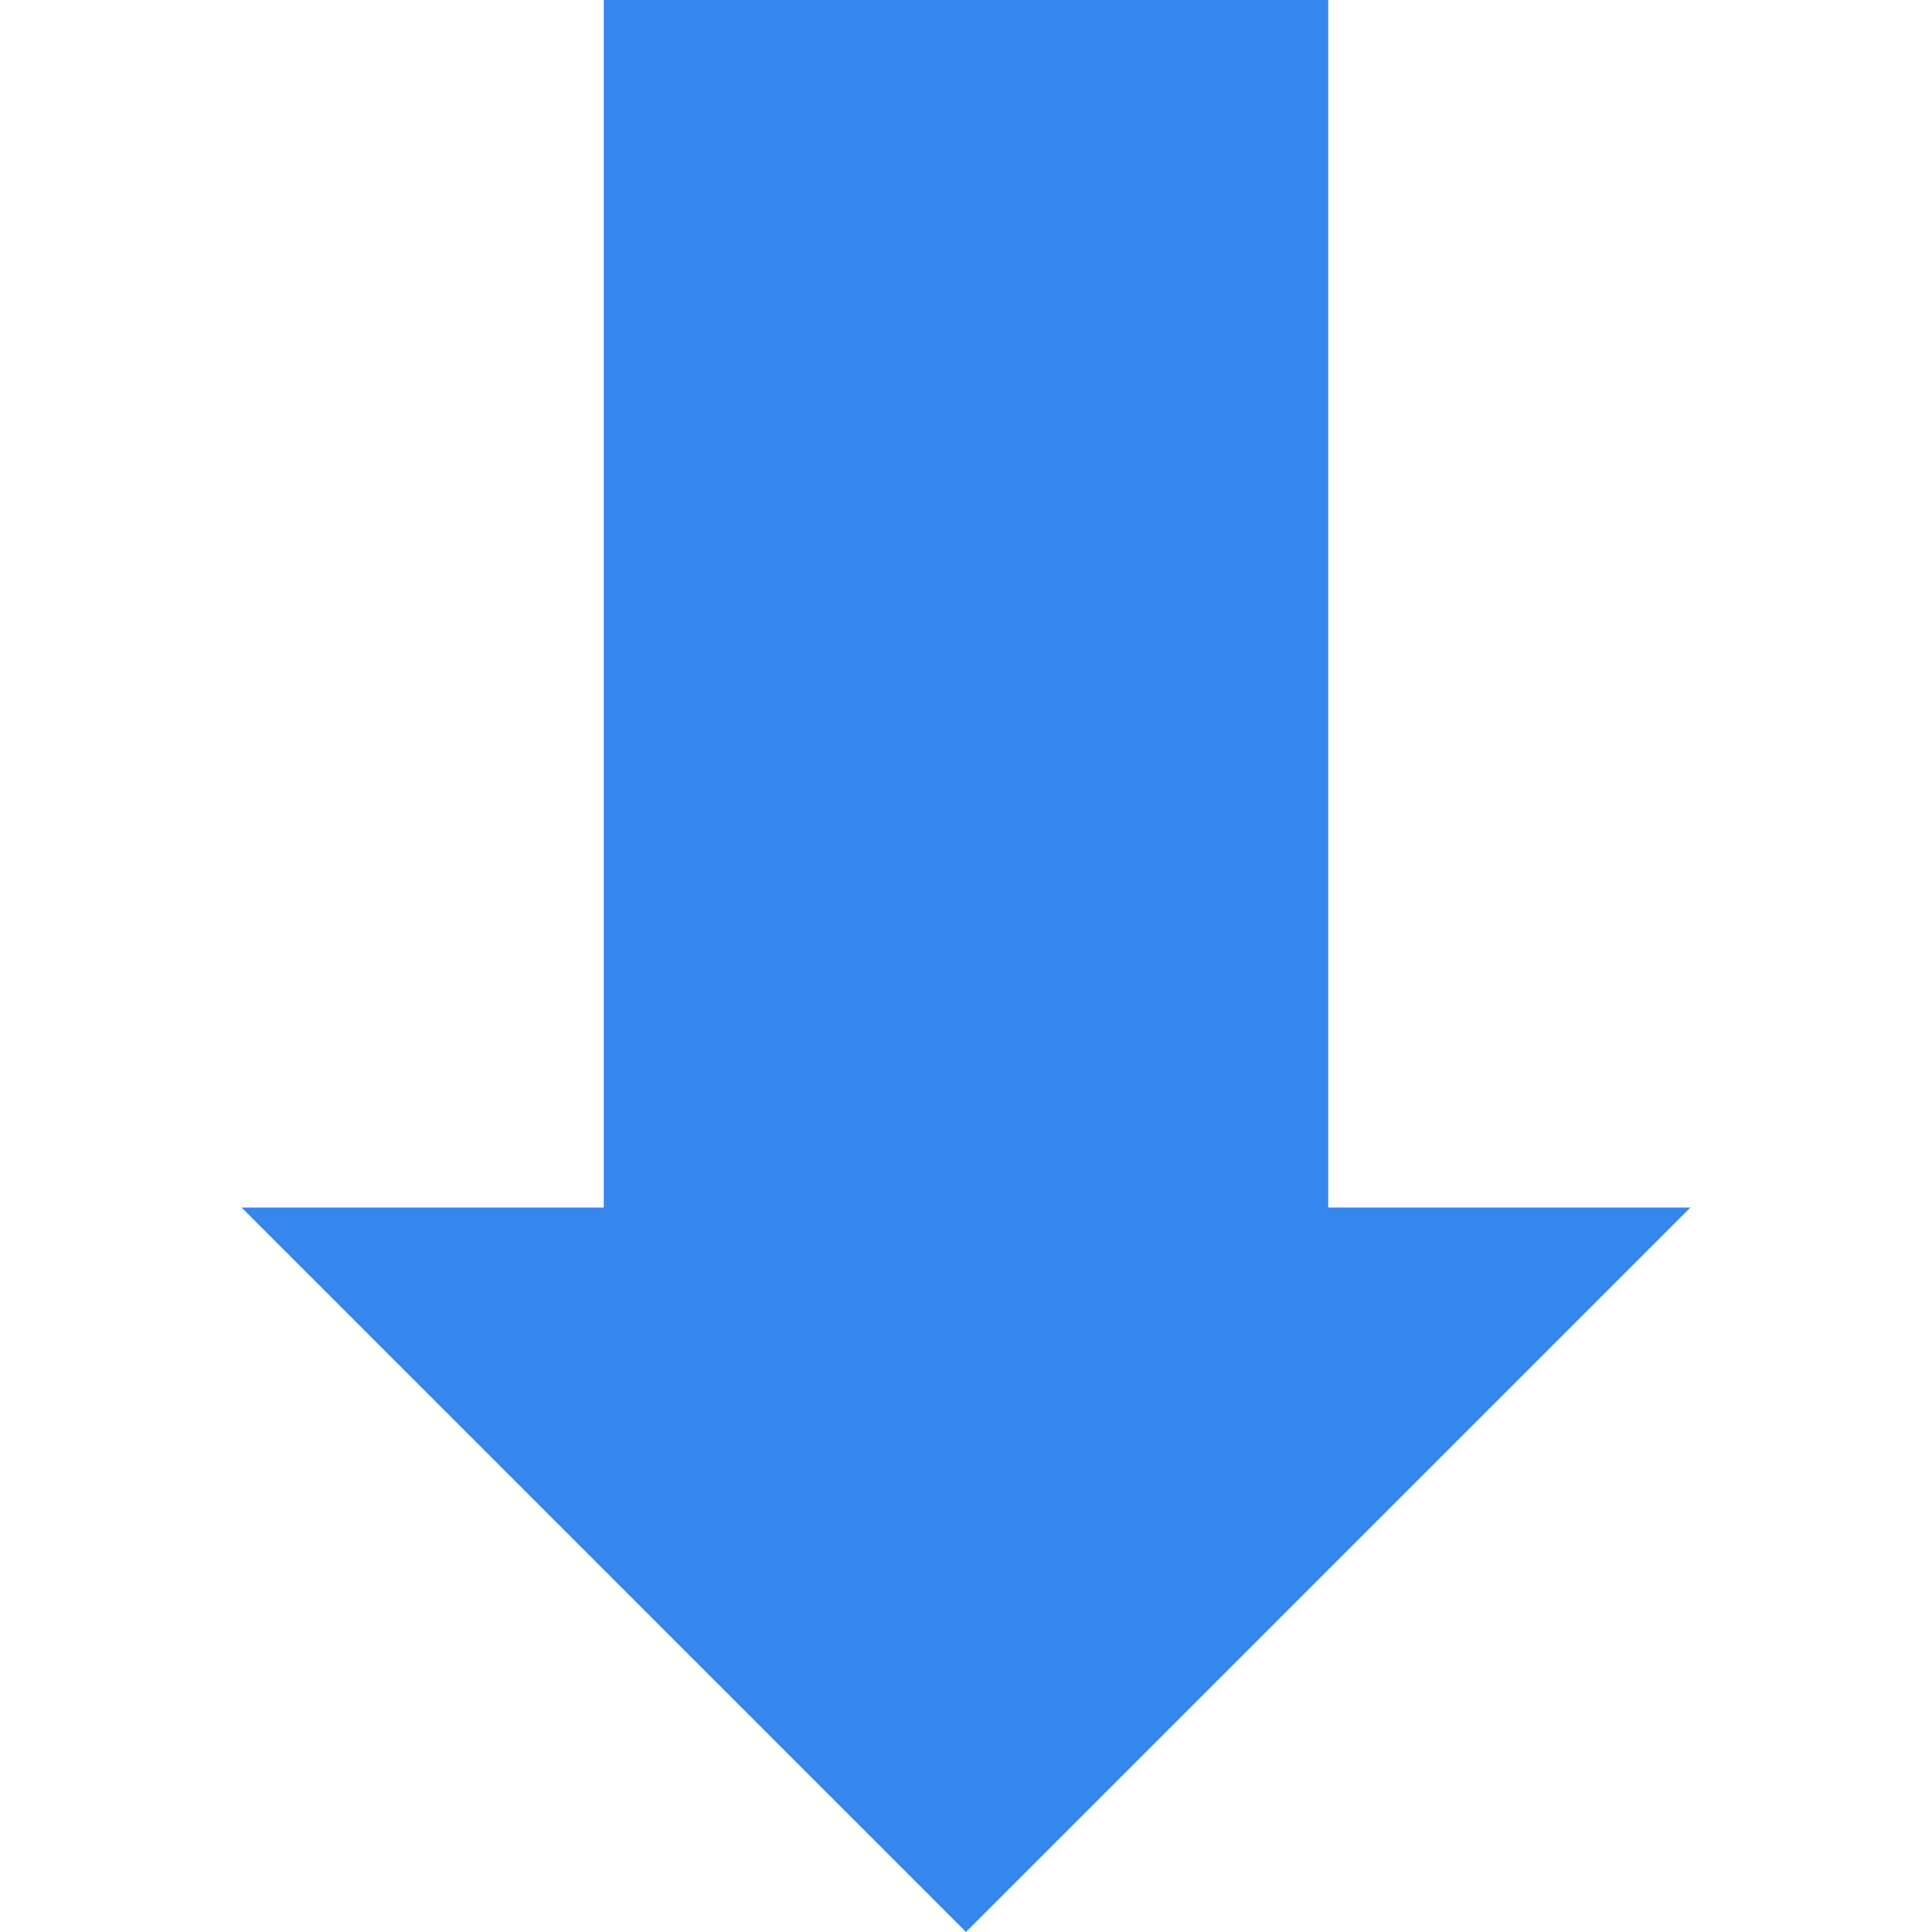
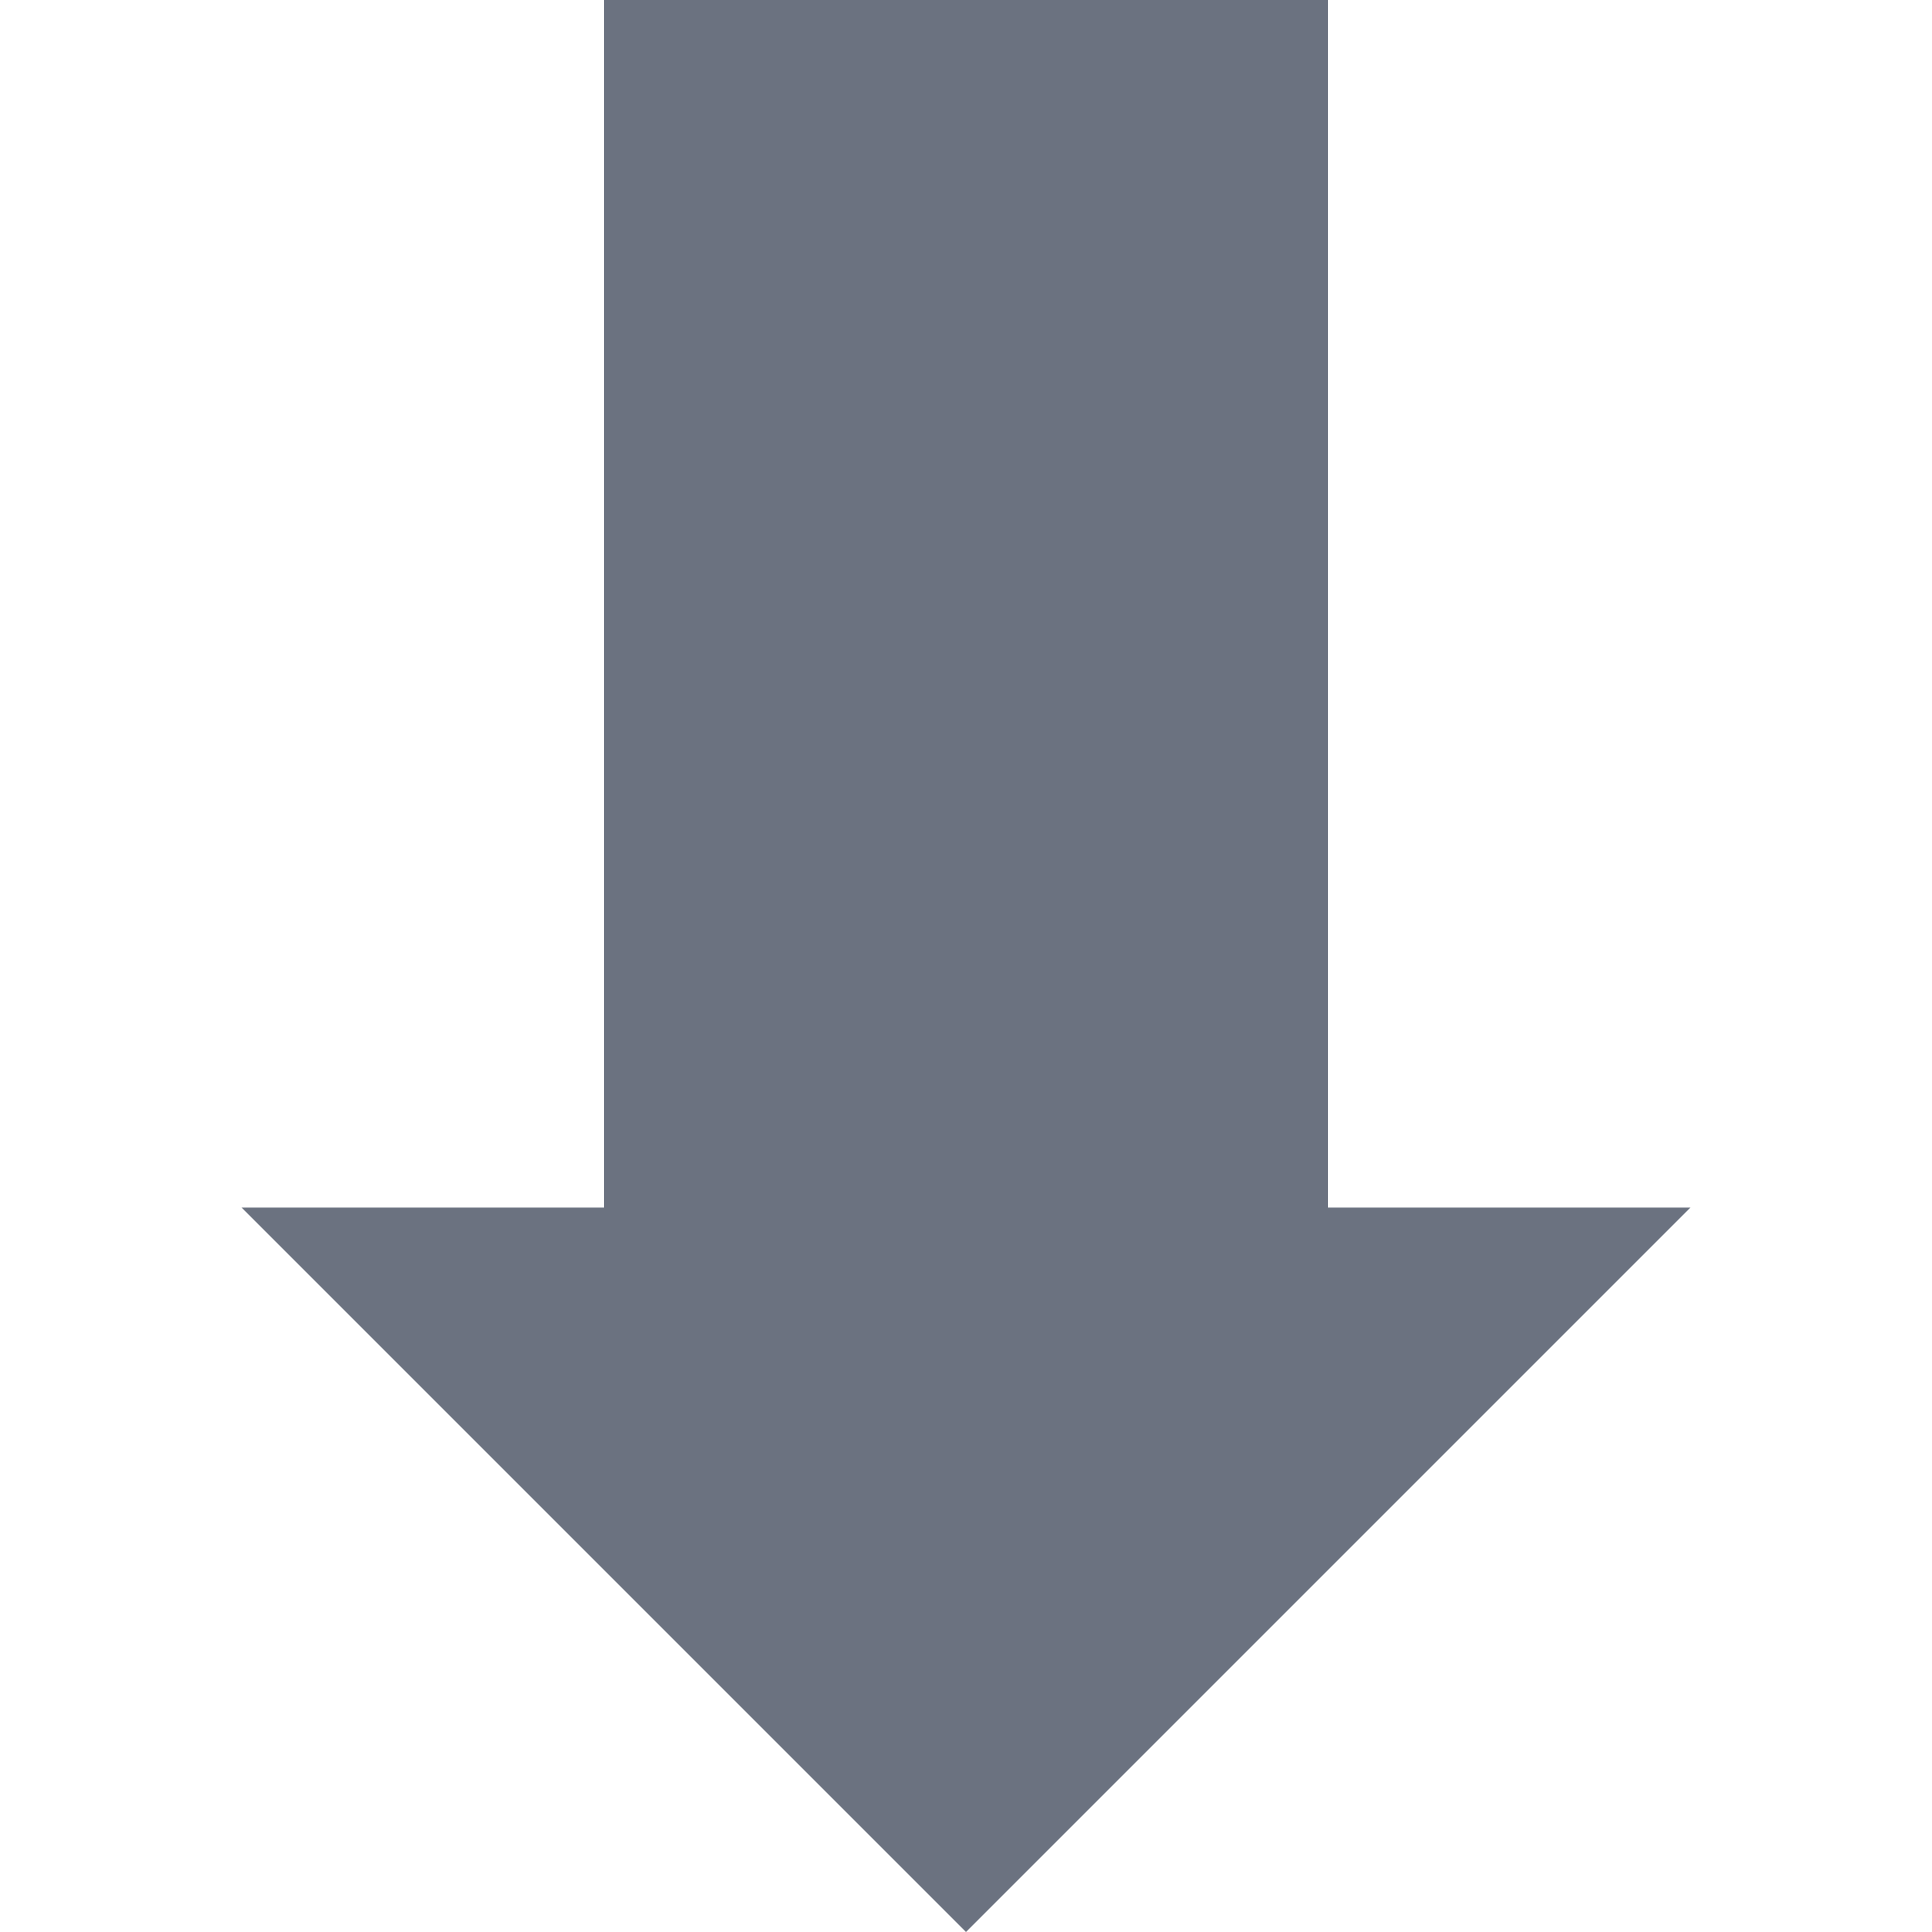
<svg xmlns="http://www.w3.org/2000/svg" height="16px" version="1.1" viewBox="0 0 16 16" width="16px">
  <defs />
  <g fill="none" fill-rule="evenodd" id="Icons with numbers" stroke="none" stroke-width="1">
    <g fill="#000000" id="Group" transform="translate(-48, -96)">
-       <path d="M59,106 L59,96 L53,96 L53,106 L50,106 L56,112 L62,106 L59,106 L59,106 Z M59,106" id="Shape" fill="#3687ED" />
+       <path d="M59,106 L59,96 L53,96 L53,106 L50,106 L56,112 L62,106 L59,106 L59,106 Z M59,106" id="Shape" fill="#6b7280" />
    </g>
  </g>
</svg>
